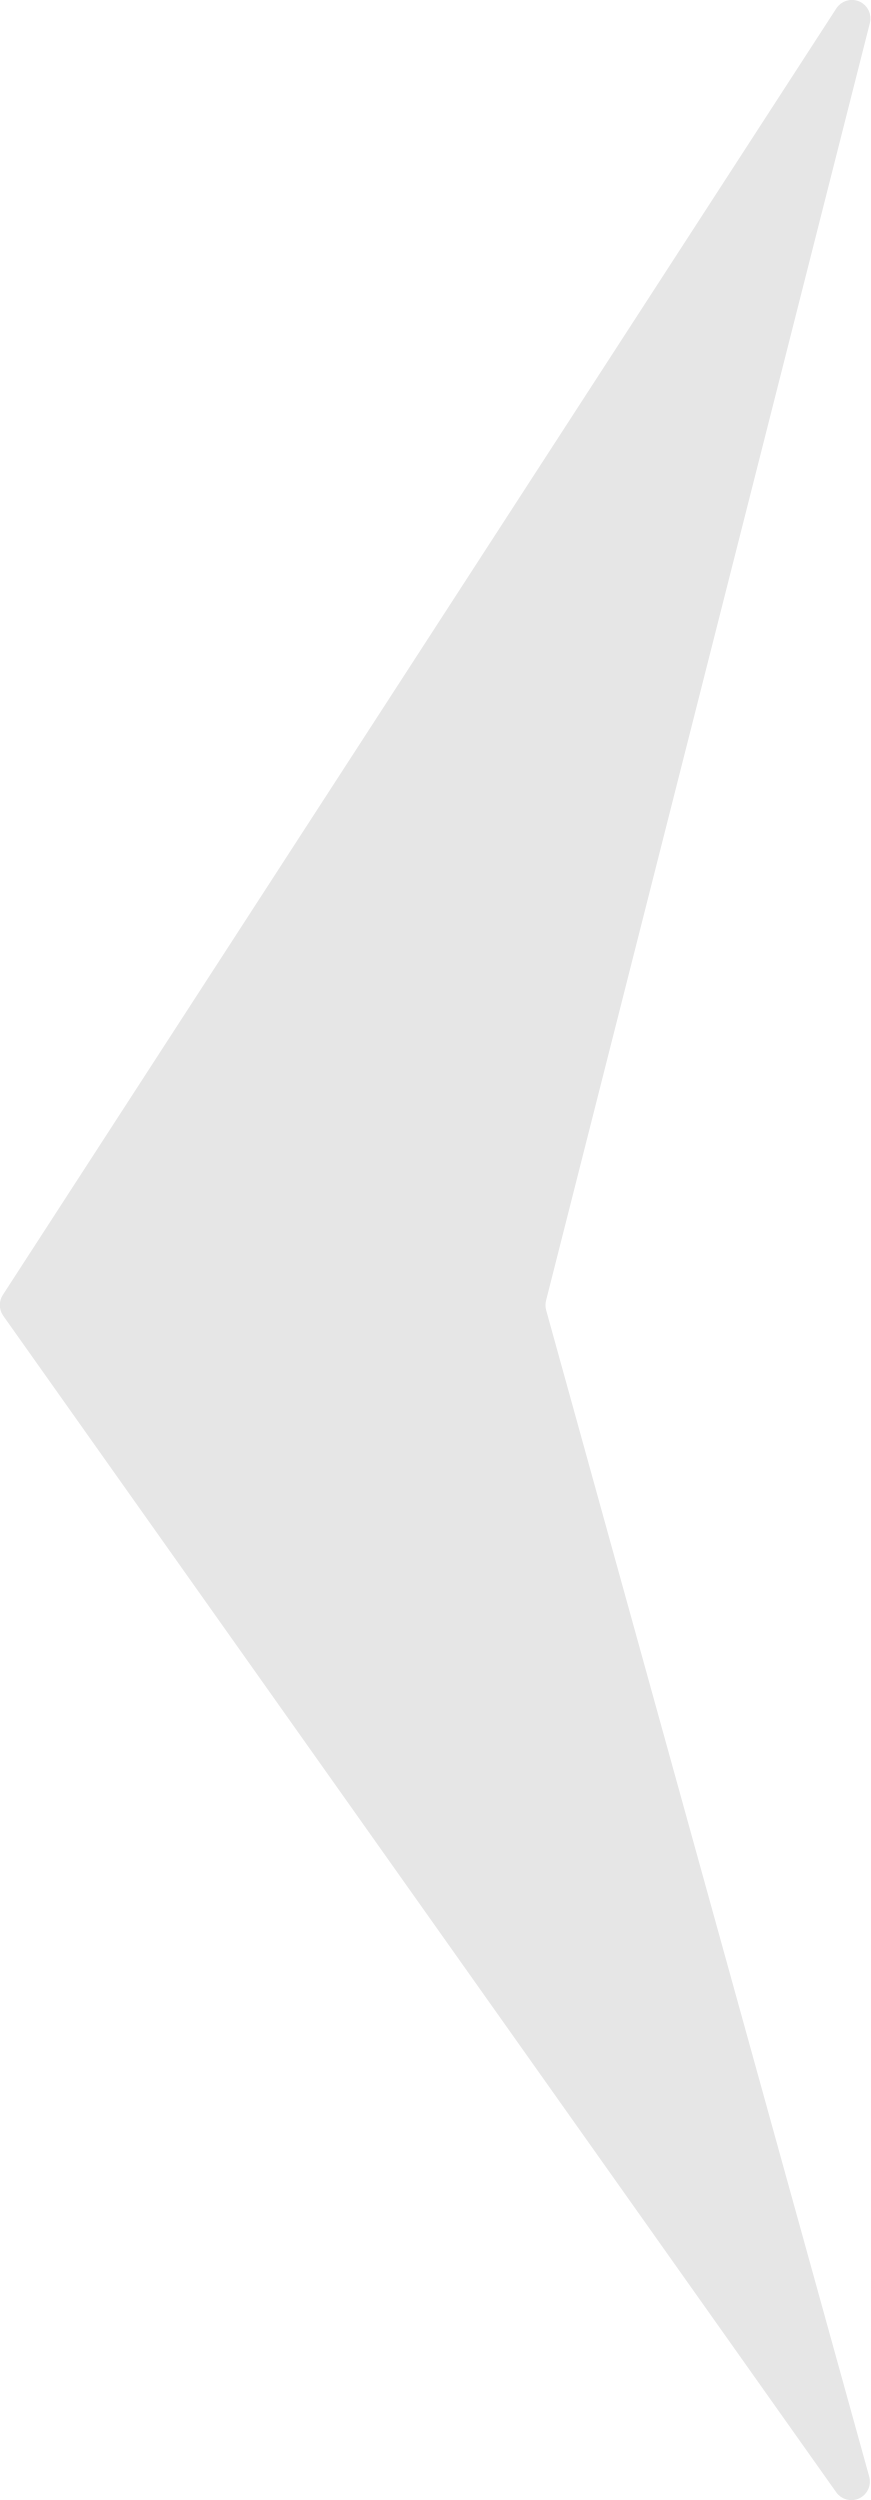
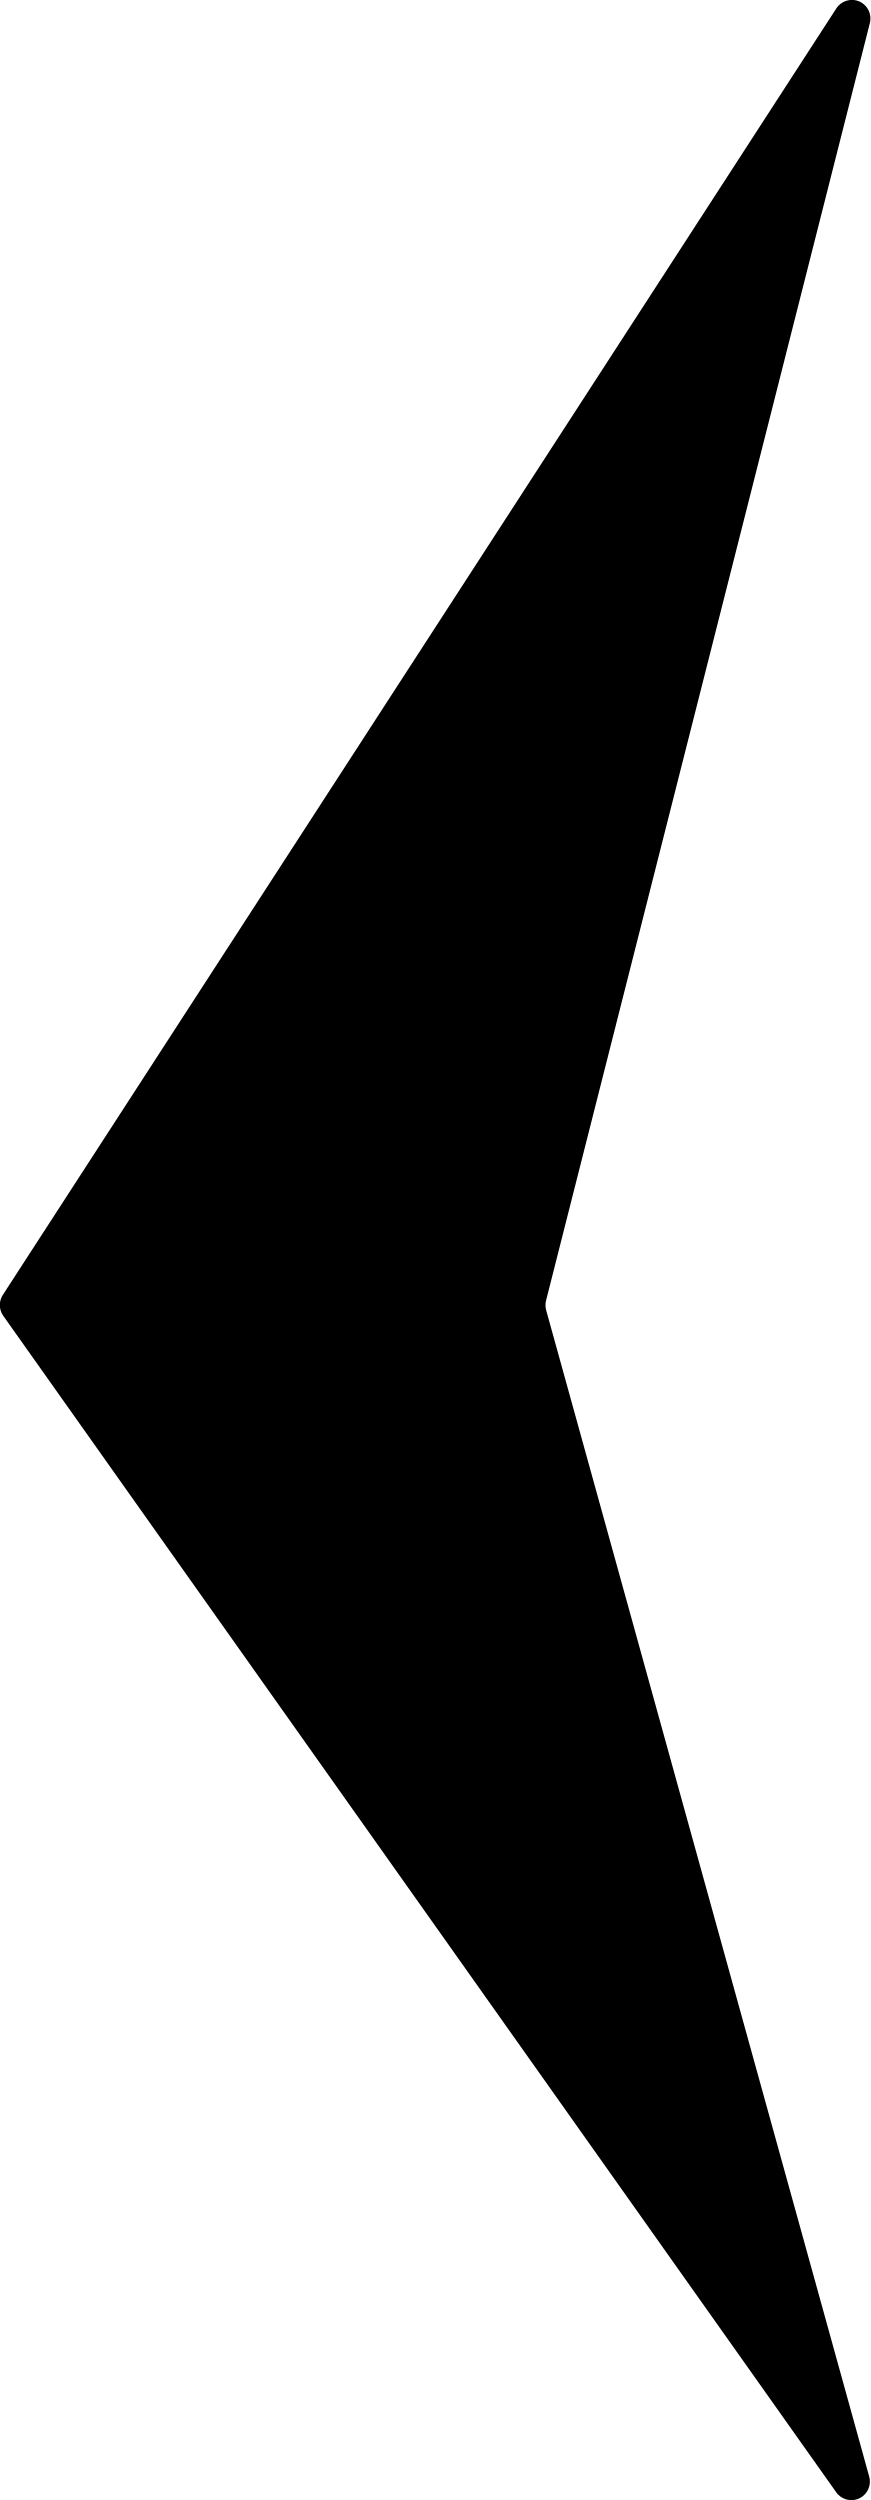
- <svg xmlns="http://www.w3.org/2000/svg" id="Layer_1" data-name="Layer 1" viewBox="0 0 109.89 315.61">
-   <defs>
-     <style>.cls-1{fill:#e6e6e6;}</style>
-   </defs>
-   <path class="cls-1" d="M105.57,1.08.38,163.44a2.36,2.36,0,0,0,0,2.63L105.55,314.61a2.34,2.34,0,0,0,4.17-2L68.94,165.37a2.44,2.44,0,0,1,0-1.2L109.81,2.93A2.34,2.34,0,0,0,105.57,1.08Z" />
+ <svg xmlns="http://www.w3.org/2000/svg" viewBox="0 0 109.89 315.61">
+   <g>
+     <path d="M105.57,1.08.38,163.44a2.36,2.36,0,0,0,0,2.63L105.55,314.61a2.34,2.34,0,0,0,4.17-2L68.94,165.37a2.44,2.44,0,0,1,0-1.2L109.81,2.93A2.34,2.34,0,0,0,105.57,1.08Z" />
+   </g>
</svg>
